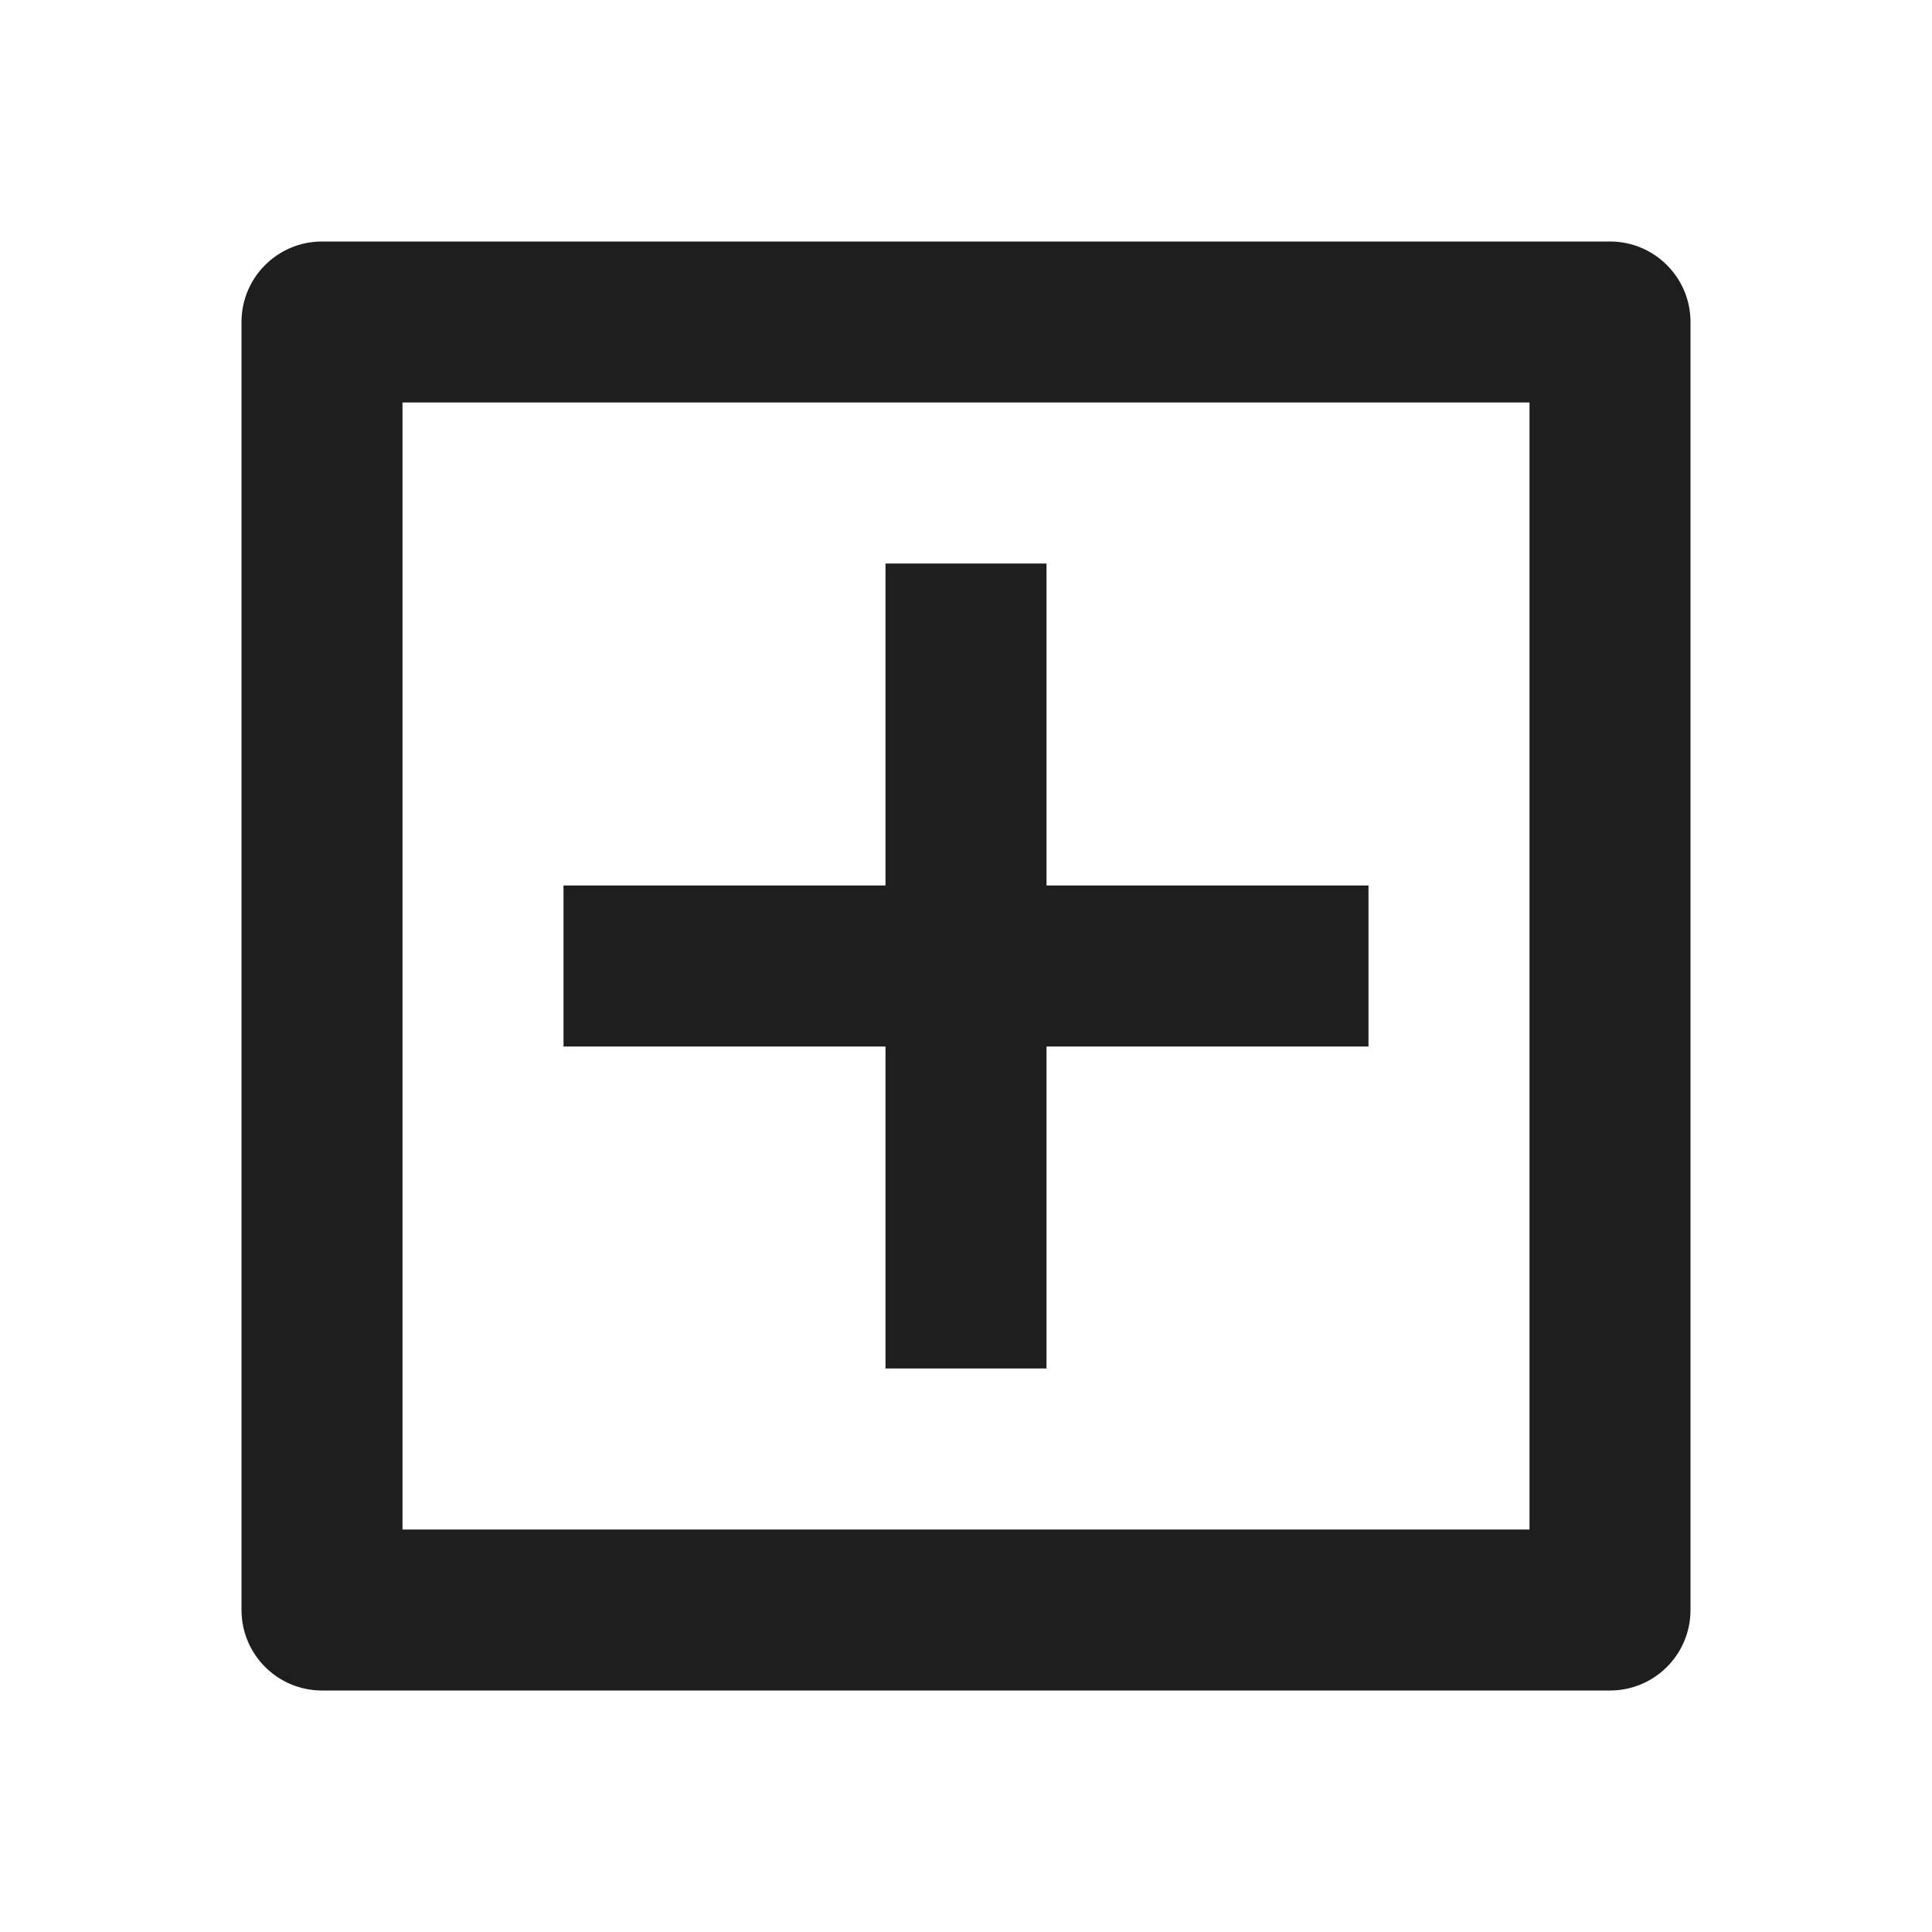
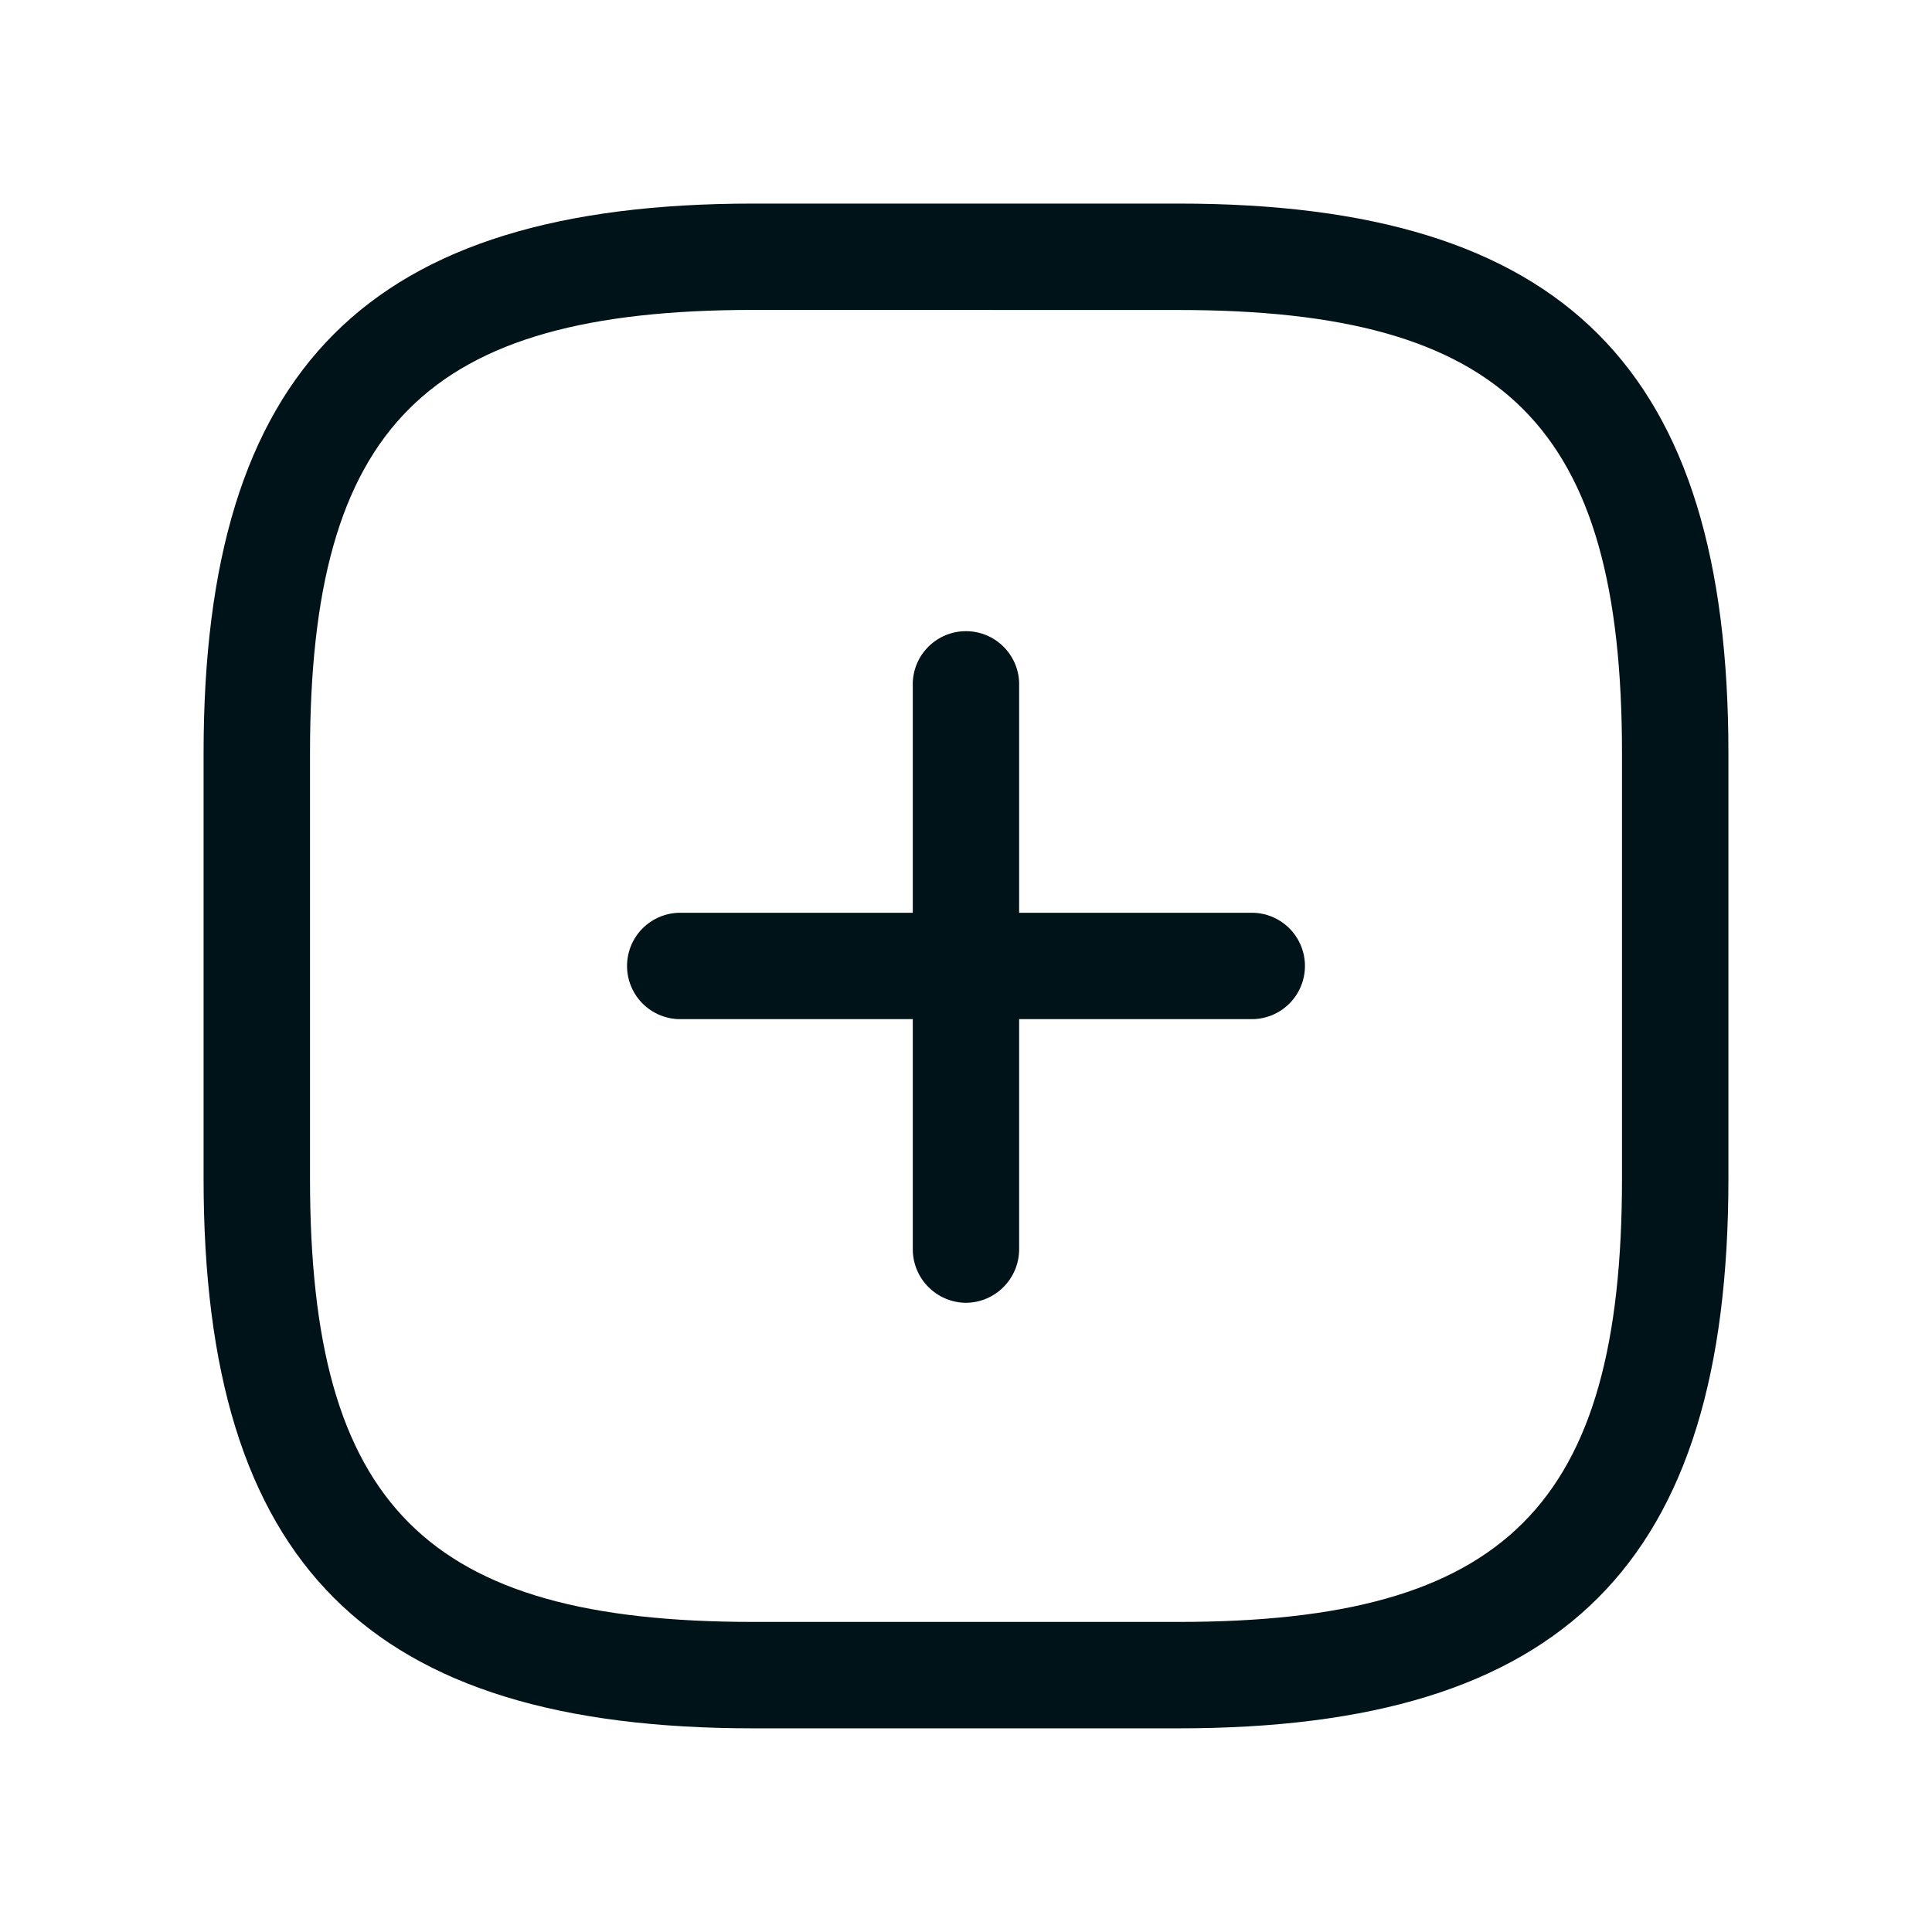
<svg xmlns="http://www.w3.org/2000/svg" id="Group_15247" data-name="Group 15247" width="24" height="24" viewBox="0 0 24 24">
  <path id="Path_68743" data-name="Path 68743" d="M0,0H24V24H0Z" fill="none" />
-   <path id="Path_68744" data-name="Path 68744" d="M4,3H20a1,1,0,0,1,1,1V20a1,1,0,0,1-1,1H4a1,1,0,0,1-1-1V4A1,1,0,0,1,4,3ZM5,5V19H19V5Zm6,6V7h2v4h4v2H13v4H11V13H7V11Z" fill="#1e1e1e" />
+   <g id="Group_15908" data-name="Group 15908" transform="translate(1.279 1.279)">
+     <path id="Path_68777" data-name="Path 68777" d="M14.959,12.571H7.911a.661.661,0,1,1,0-1.321h7.048a.661.661,0,1,1,0,1.321Z" transform="translate(-0.714 -1.19)" fill="#001319" />
+     <path id="Path_68778" data-name="Path 68778" d="M11.911,15.619a.666.666,0,0,1-.661-.661V7.911a.661.661,0,0,1,1.321,0v7.048A.666.666,0,0,1,11.911,15.619Z" transform="translate(-1.19 -0.714)" fill="#001319" />
+     <path id="Path_68779" data-name="Path 68779" d="M13.364,20.191H8.078c-4.784,0-6.828-2.044-6.828-6.828V8.078c0-4.784,2.044-6.828,6.828-6.828h5.286c4.784,0,6.828,2.044,6.828,6.828v5.286C20.191,18.147,18.147,20.191,13.364,20.191ZM8.078,2.571c-4.061,0-5.506,1.445-5.506,5.506v5.286c0,4.061,1.445,5.506,5.506,5.506h5.286c4.061,0,5.506-1.445,5.506-5.506V8.078c0-4.061-1.445-5.506-5.506-5.506Z" transform="translate(0 0)" fill="#001319" />
+   </g>
</svg>
